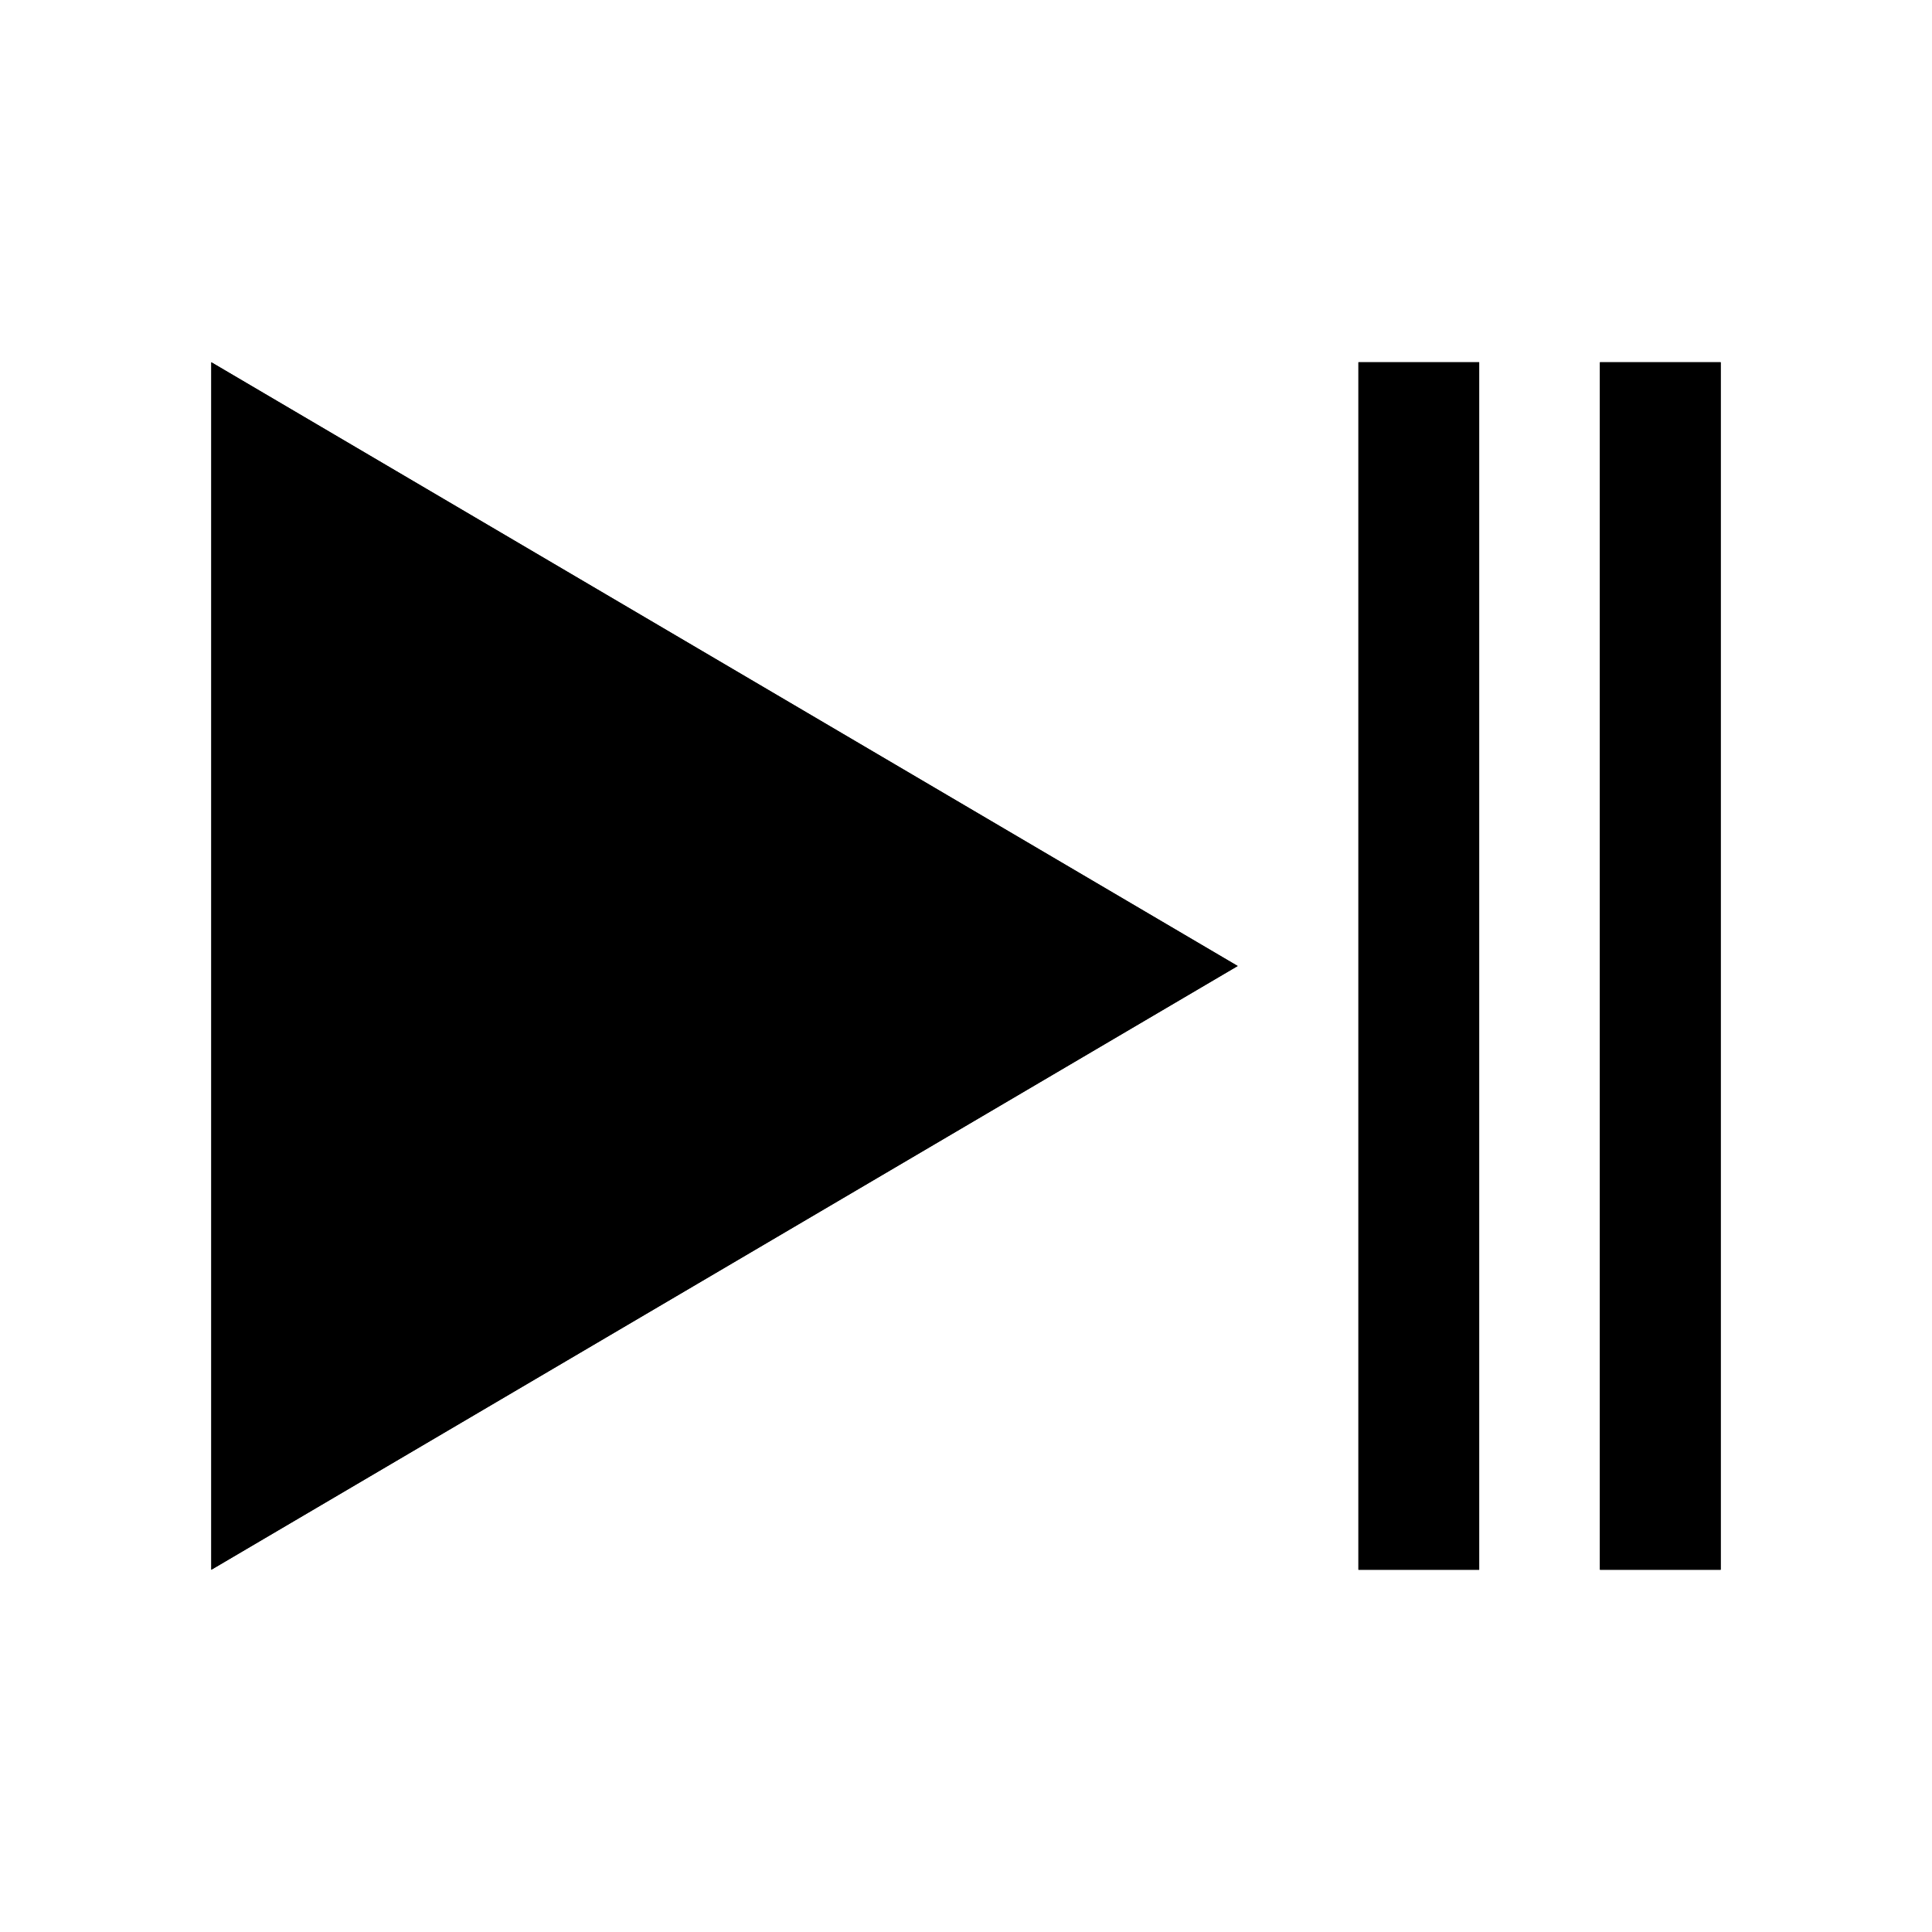
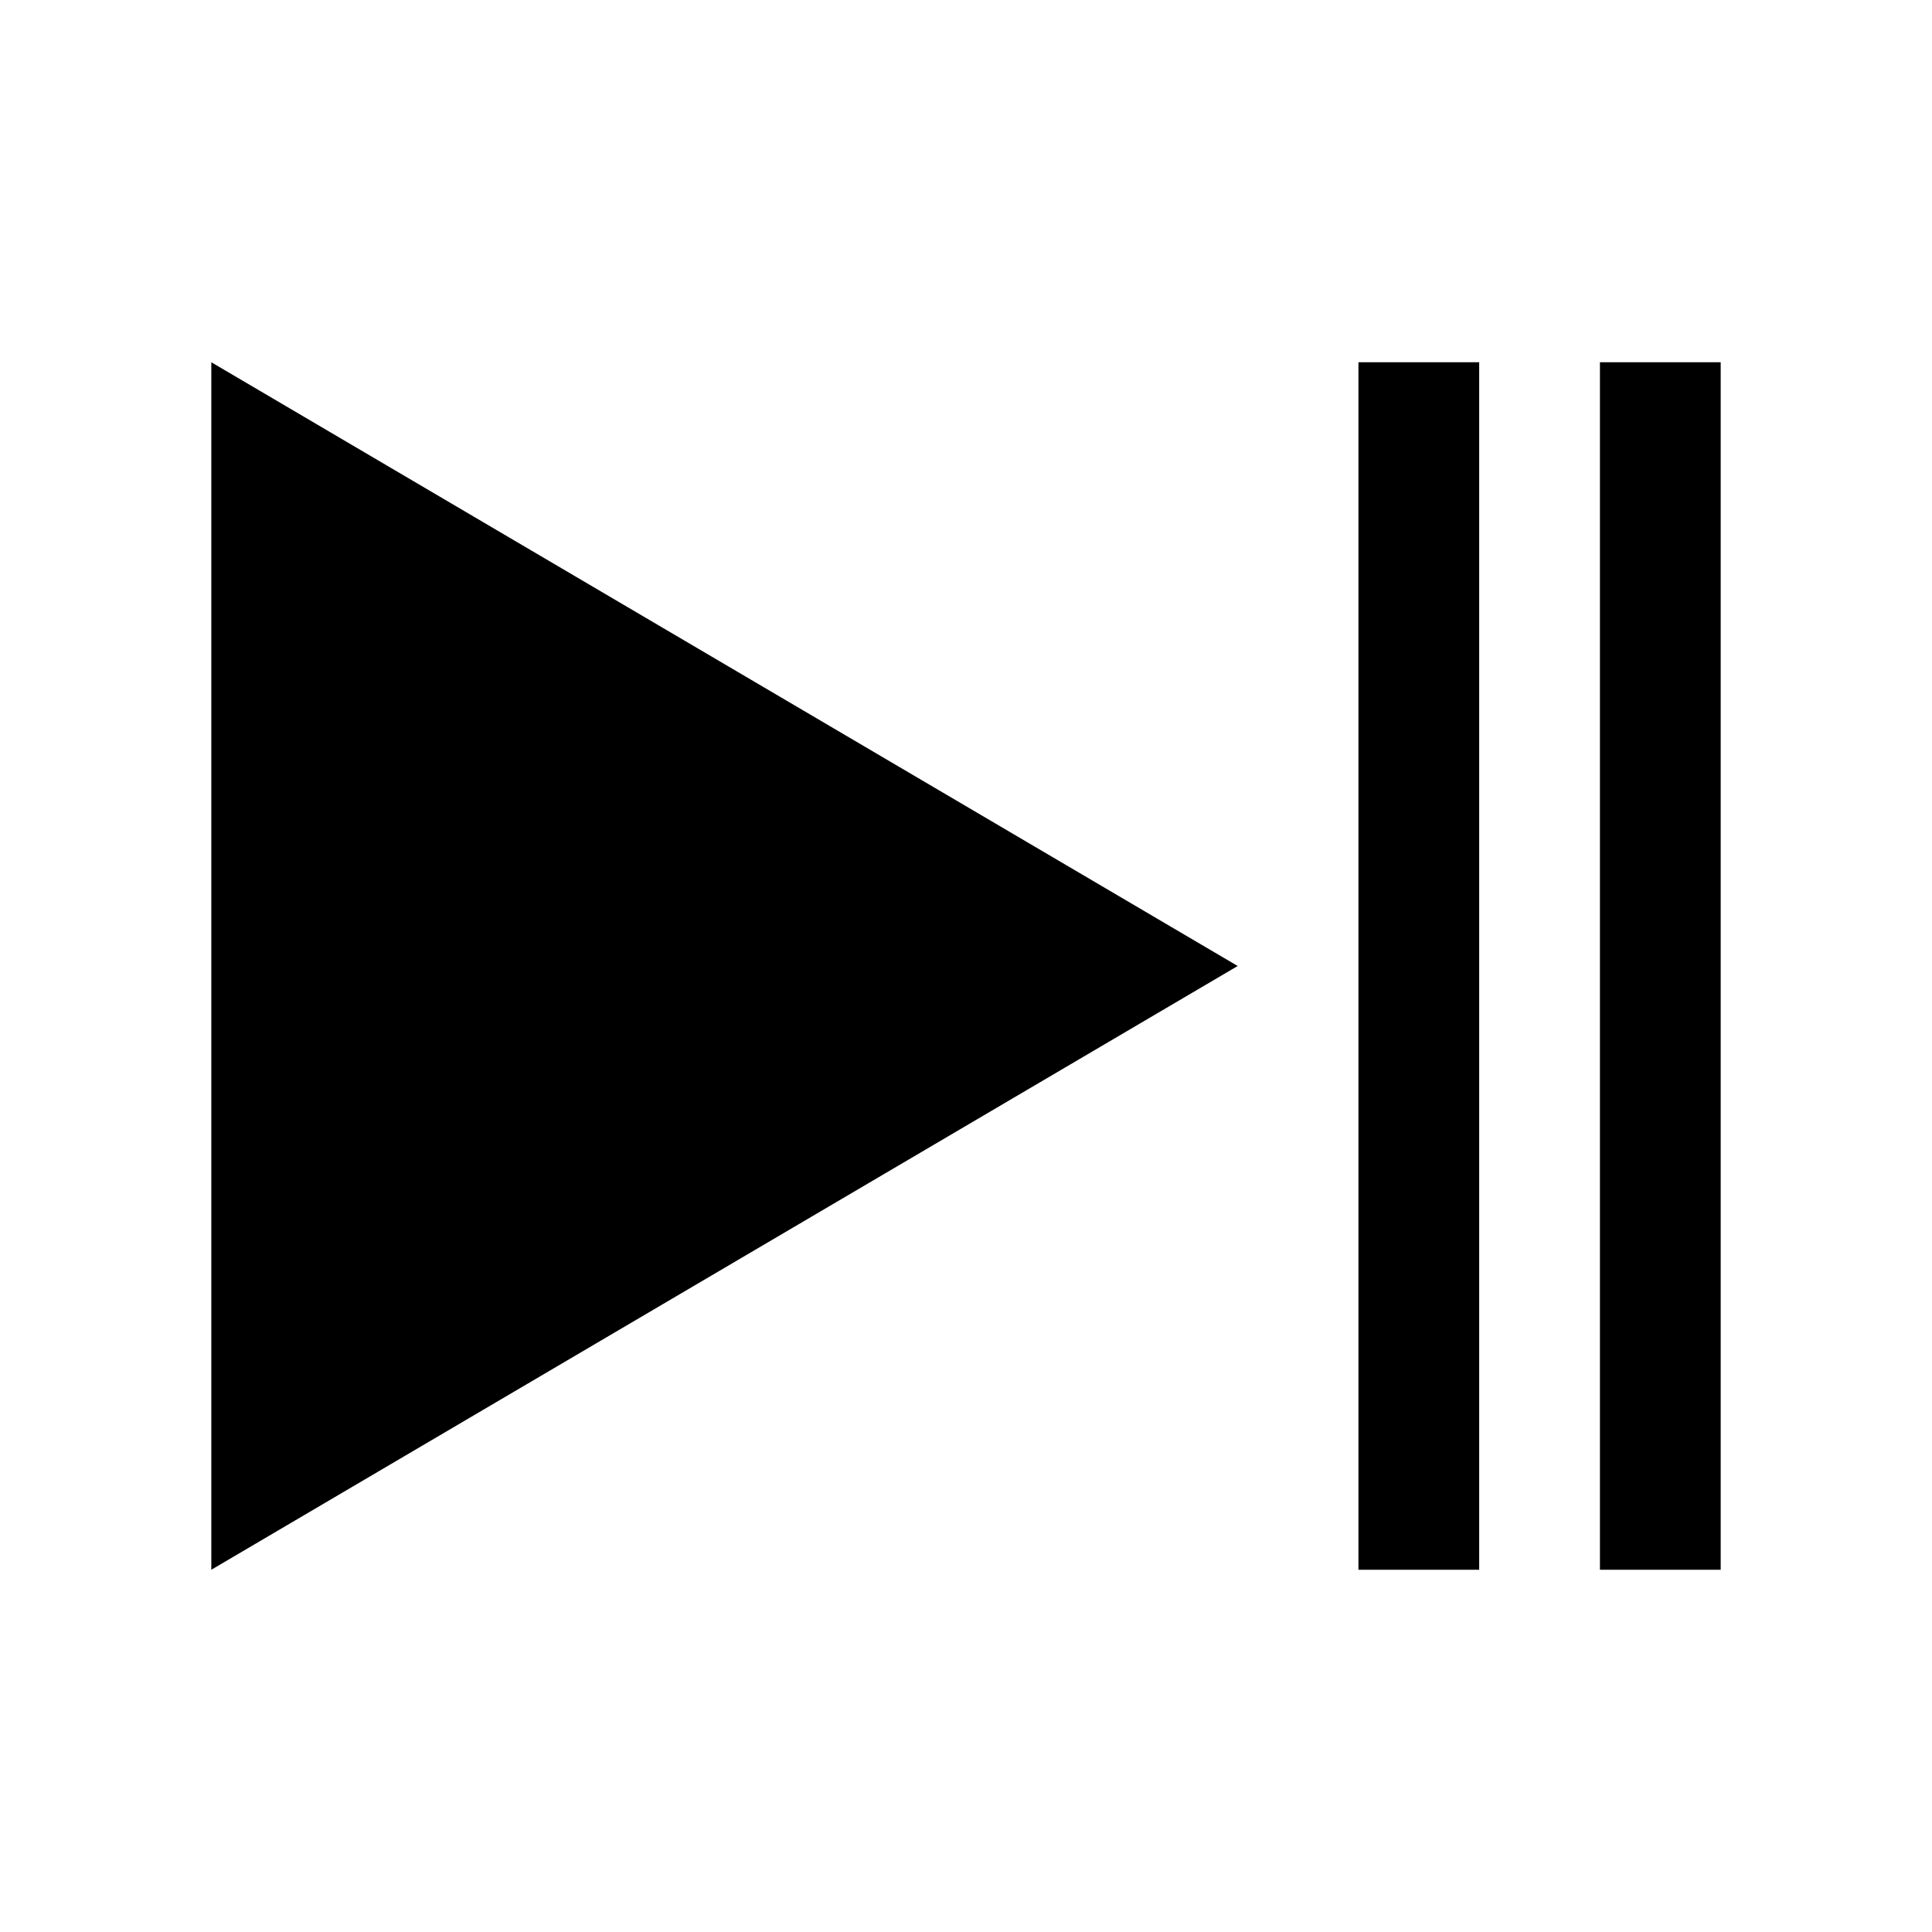
<svg xmlns="http://www.w3.org/2000/svg" viewBox="0 0 320 320">
-   <defs>
-     <style>
-       .cls-1 {
-         fill: #1a1a1a;
-       }
- 
-       .cls-2 {
-         fill: none;
-         stroke: #1a1a1a;
-         stroke-miterlimit: 2;
-         stroke-width: 4px;
-       }
-     </style>
-   </defs>
  <g id="Layer_12_copy" data-name="Layer 12 copy">
-     <g>
-       <g>
-         <polygon points="35 60 205 160 35 260 35 60" />
-         <rect x="225" y="60" width="20" height="200" />
-         <rect x="265" y="60" width="20" height="200" />
-       </g>
-       <g>
-         <polygon points="35 60 205 160 35 260 35 60" />
-         <rect x="225" y="60" width="20" height="200" />
-         <rect x="265" y="60" width="20" height="200" />
-       </g>
-     </g>
+     <path d="M35,60,205,160,35,260Zm190,0V260h20V60Zm40,0V260h20V60Z" class="fill" />
  </g>
</svg>
